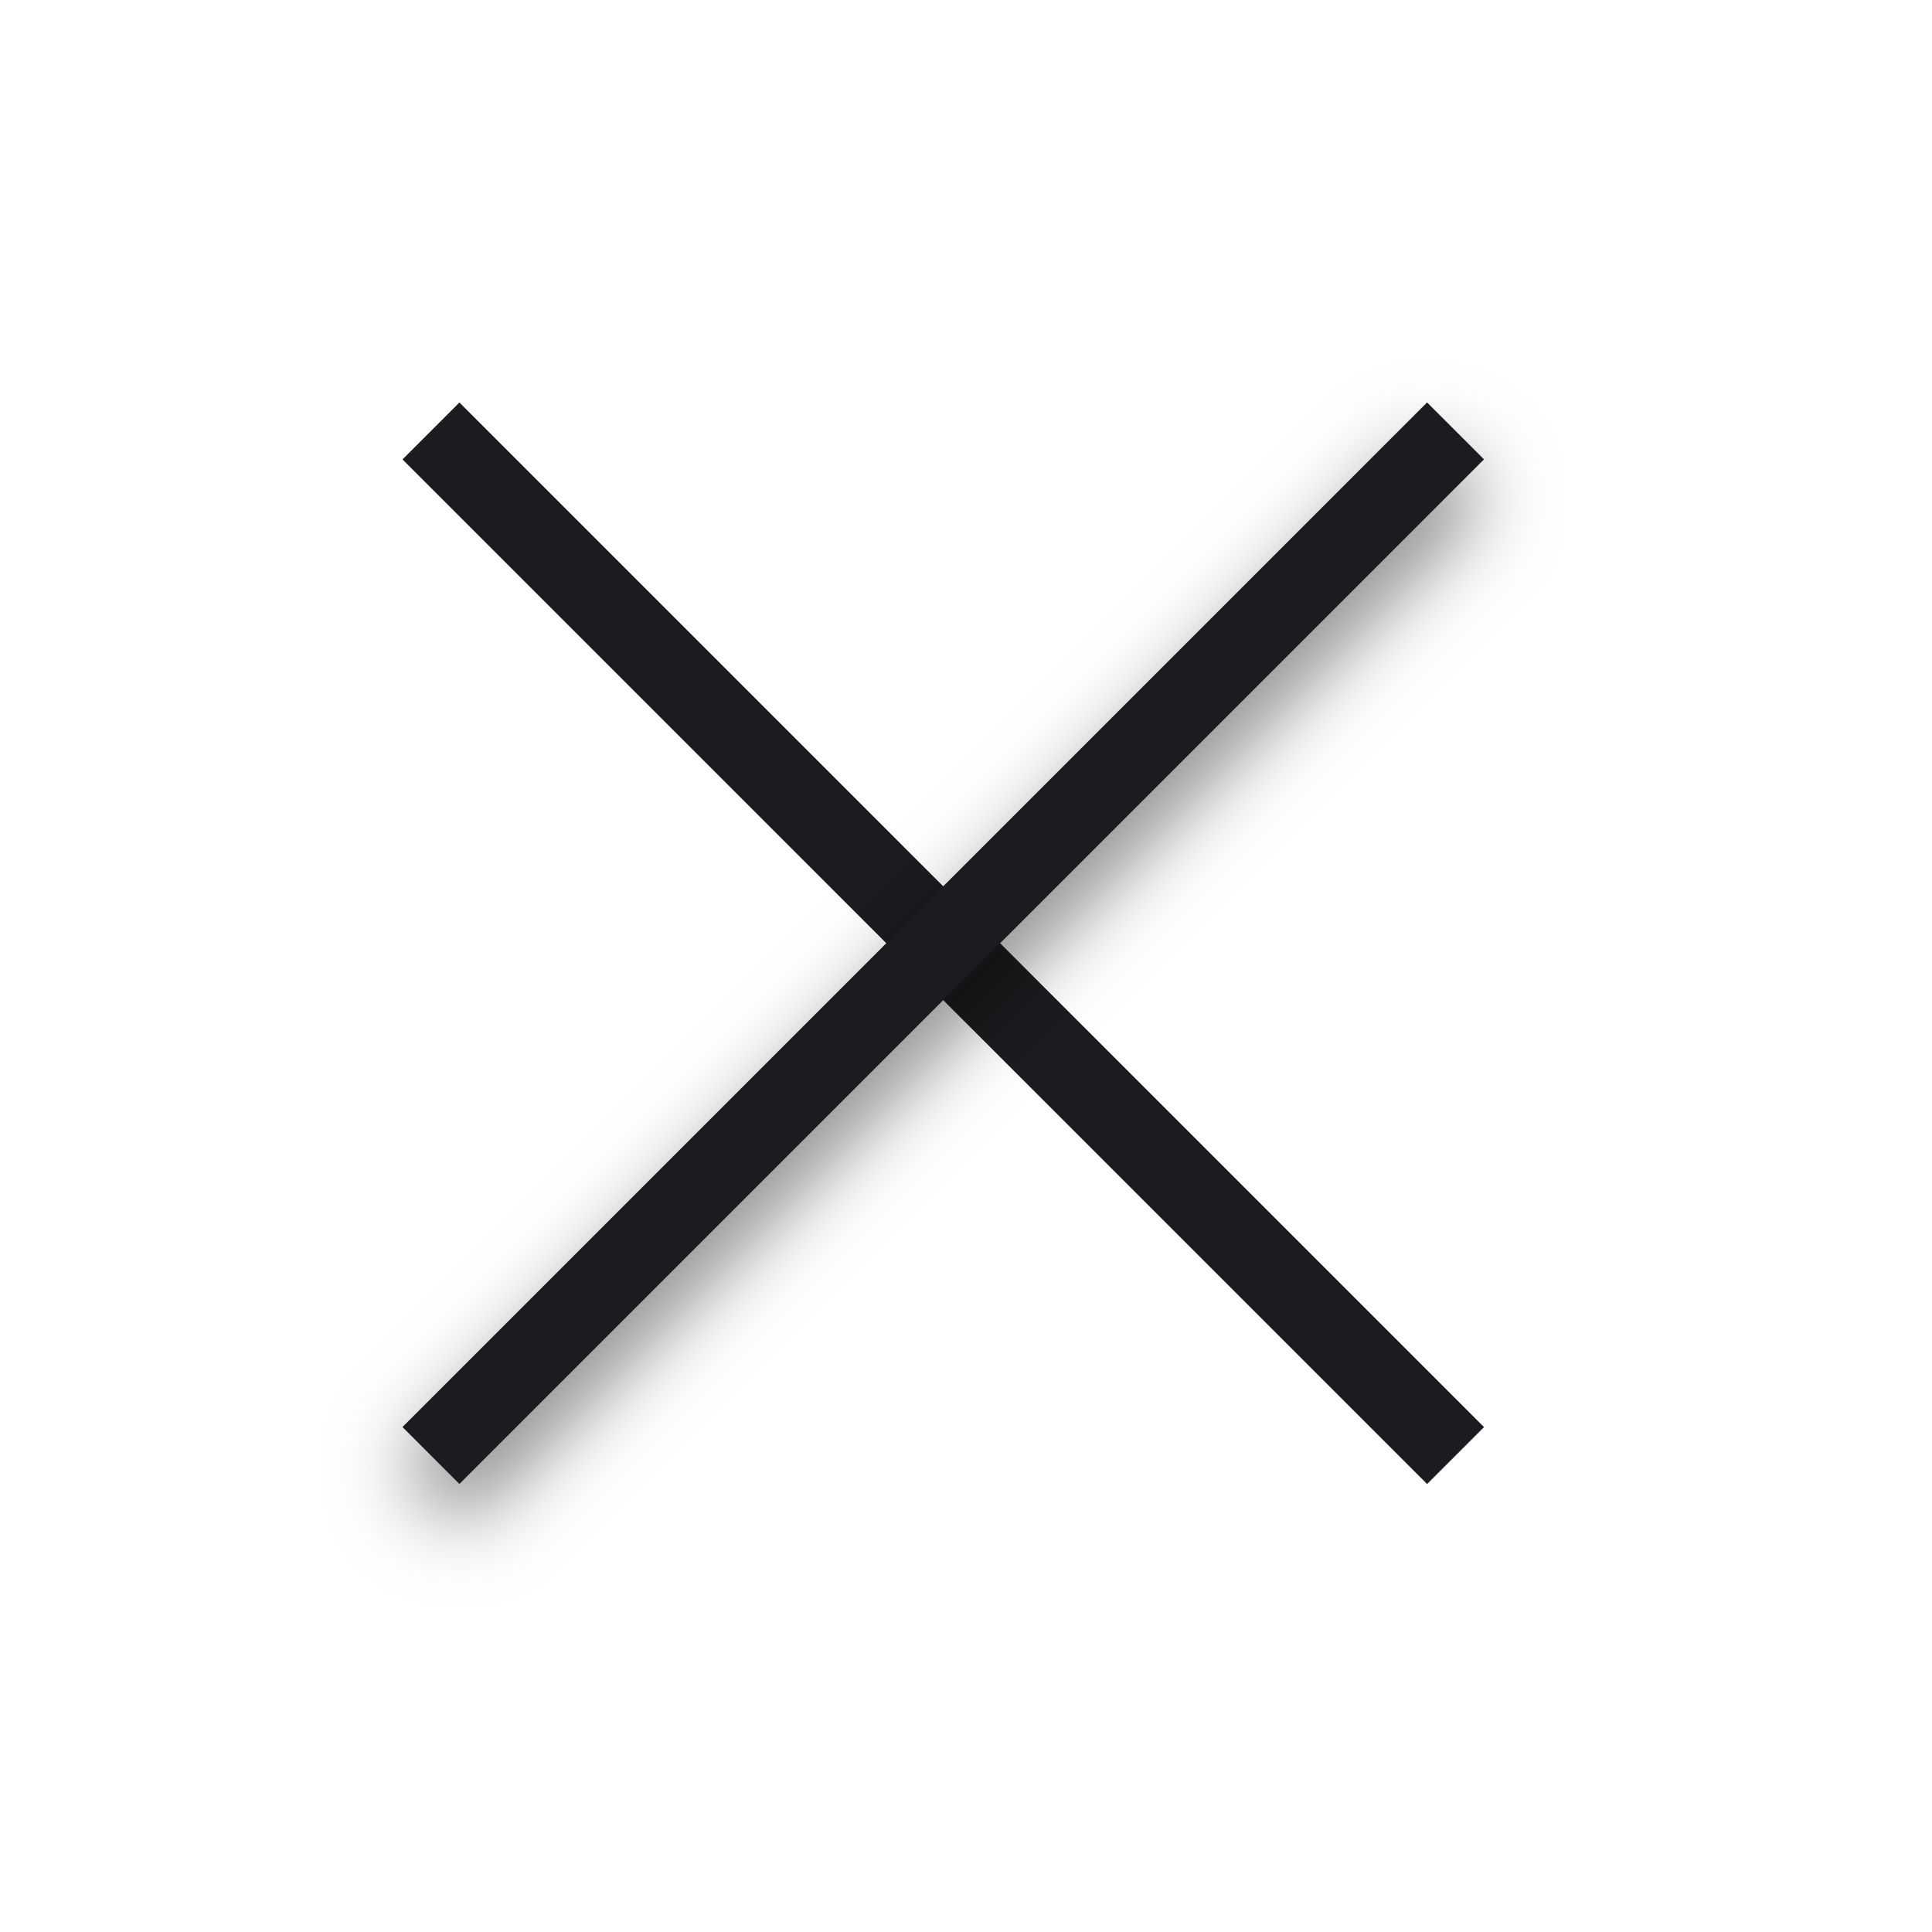
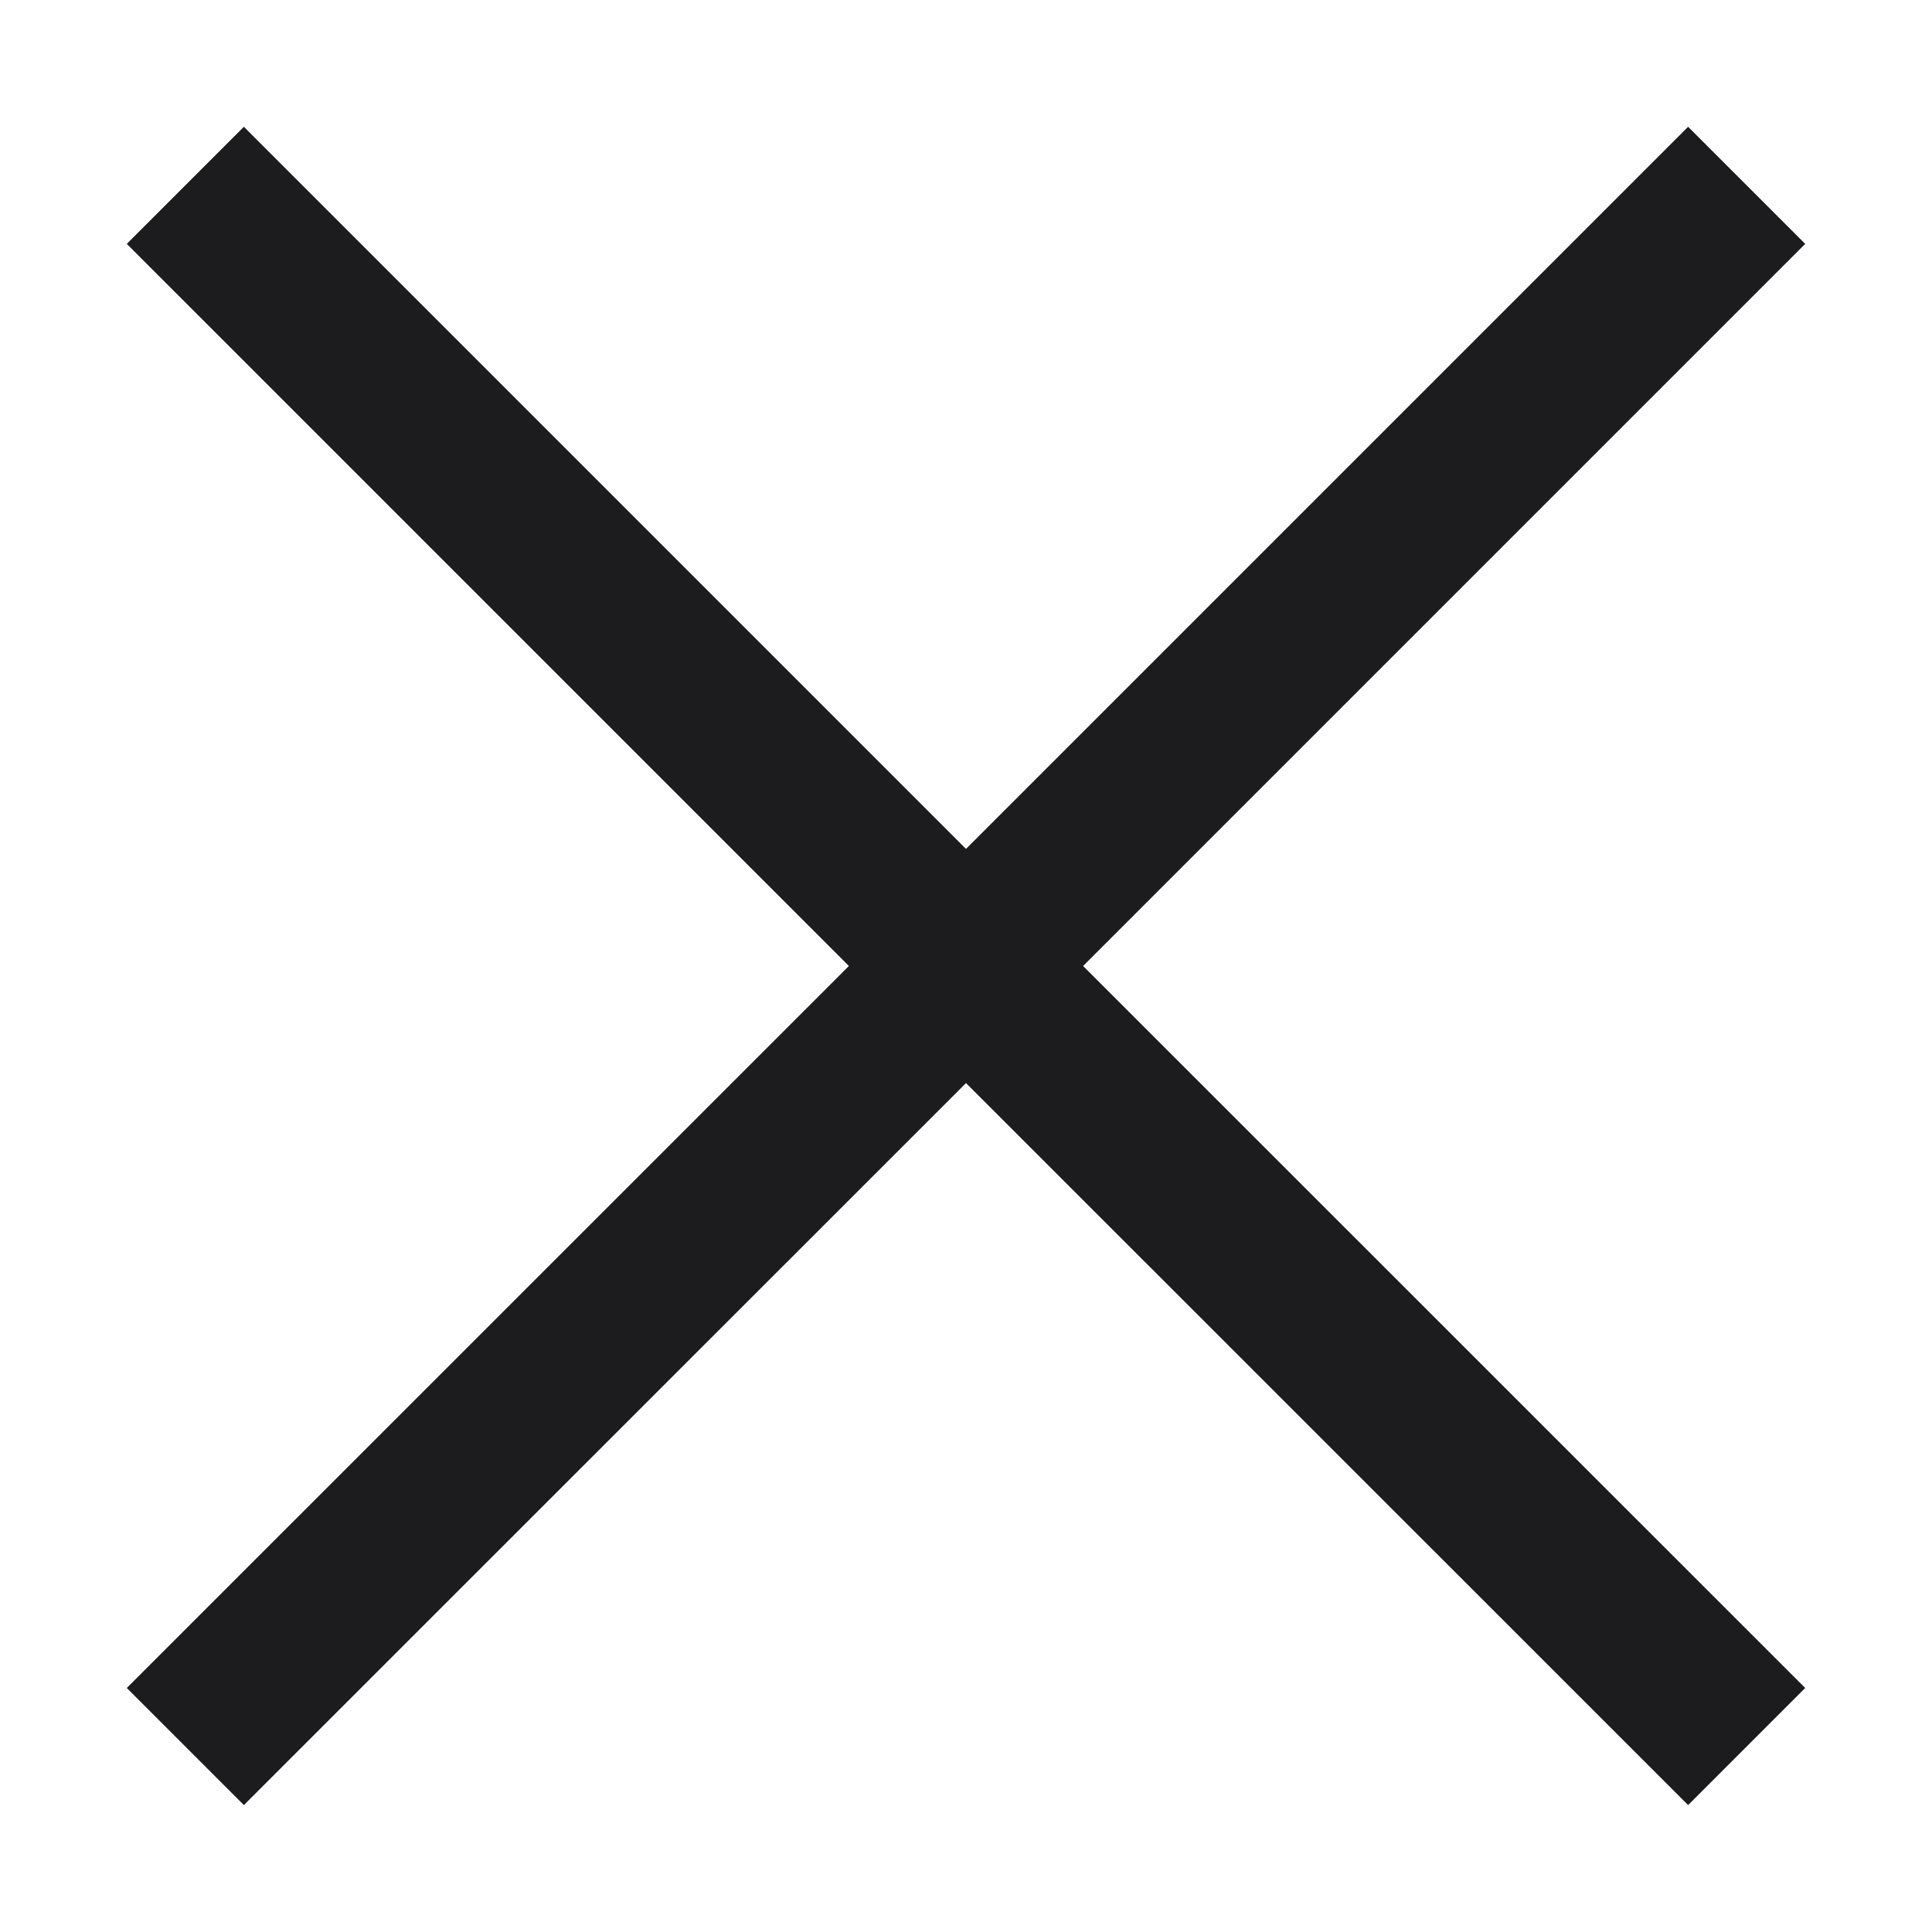
- <svg xmlns="http://www.w3.org/2000/svg" width="24" height="24" viewBox="0 0 24 24" fill="none">
-   <rect x="5.707" y="5" width="18" height="1" transform="rotate(45 5.70703 5)" fill="#1D1B1F" />
-   <g filter="url(#filter0_d)">
-     <rect x="5" y="17.727" width="18" height="1" transform="rotate(-45 5 17.7275)" fill="#1D1B1F" />
-   </g>
-   <defs>
-     <filter id="filter0_d" x="4" y="4.5" width="15.435" height="15.435" filterUnits="userSpaceOnUse" color-interpolation-filters="sRGB">
-       <feFlood flood-opacity="0" result="BackgroundImageFix" />
-       <feColorMatrix in="SourceAlpha" type="matrix" values="0 0 0 0 0 0 0 0 0 0 0 0 0 0 0 0 0 0 127 0" />
-       <feOffset dy="0.5" />
-       <feGaussianBlur stdDeviation="0.5" />
-       <feColorMatrix type="matrix" values="0 0 0 0 0 0 0 0 0 0 0 0 0 0 0 0 0 0 0.5 0" />
-       <feBlend mode="normal" in2="BackgroundImageFix" result="effect1_dropShadow" />
-       <feBlend mode="normal" in="SourceGraphic" in2="effect1_dropShadow" result="shape" />
-     </filter>
-   </defs>
+ <svg xmlns="http://www.w3.org/2000/svg" width="14" height="14" viewBox="0 0 14 14" fill="none">
+   <path d="M12.657 1.343L7 7M7 7L1.343 12.656M7 7L12.657 12.656M7 7L1.343 1.343" stroke="#1C1C1E" stroke-width="1.2" />
</svg>
